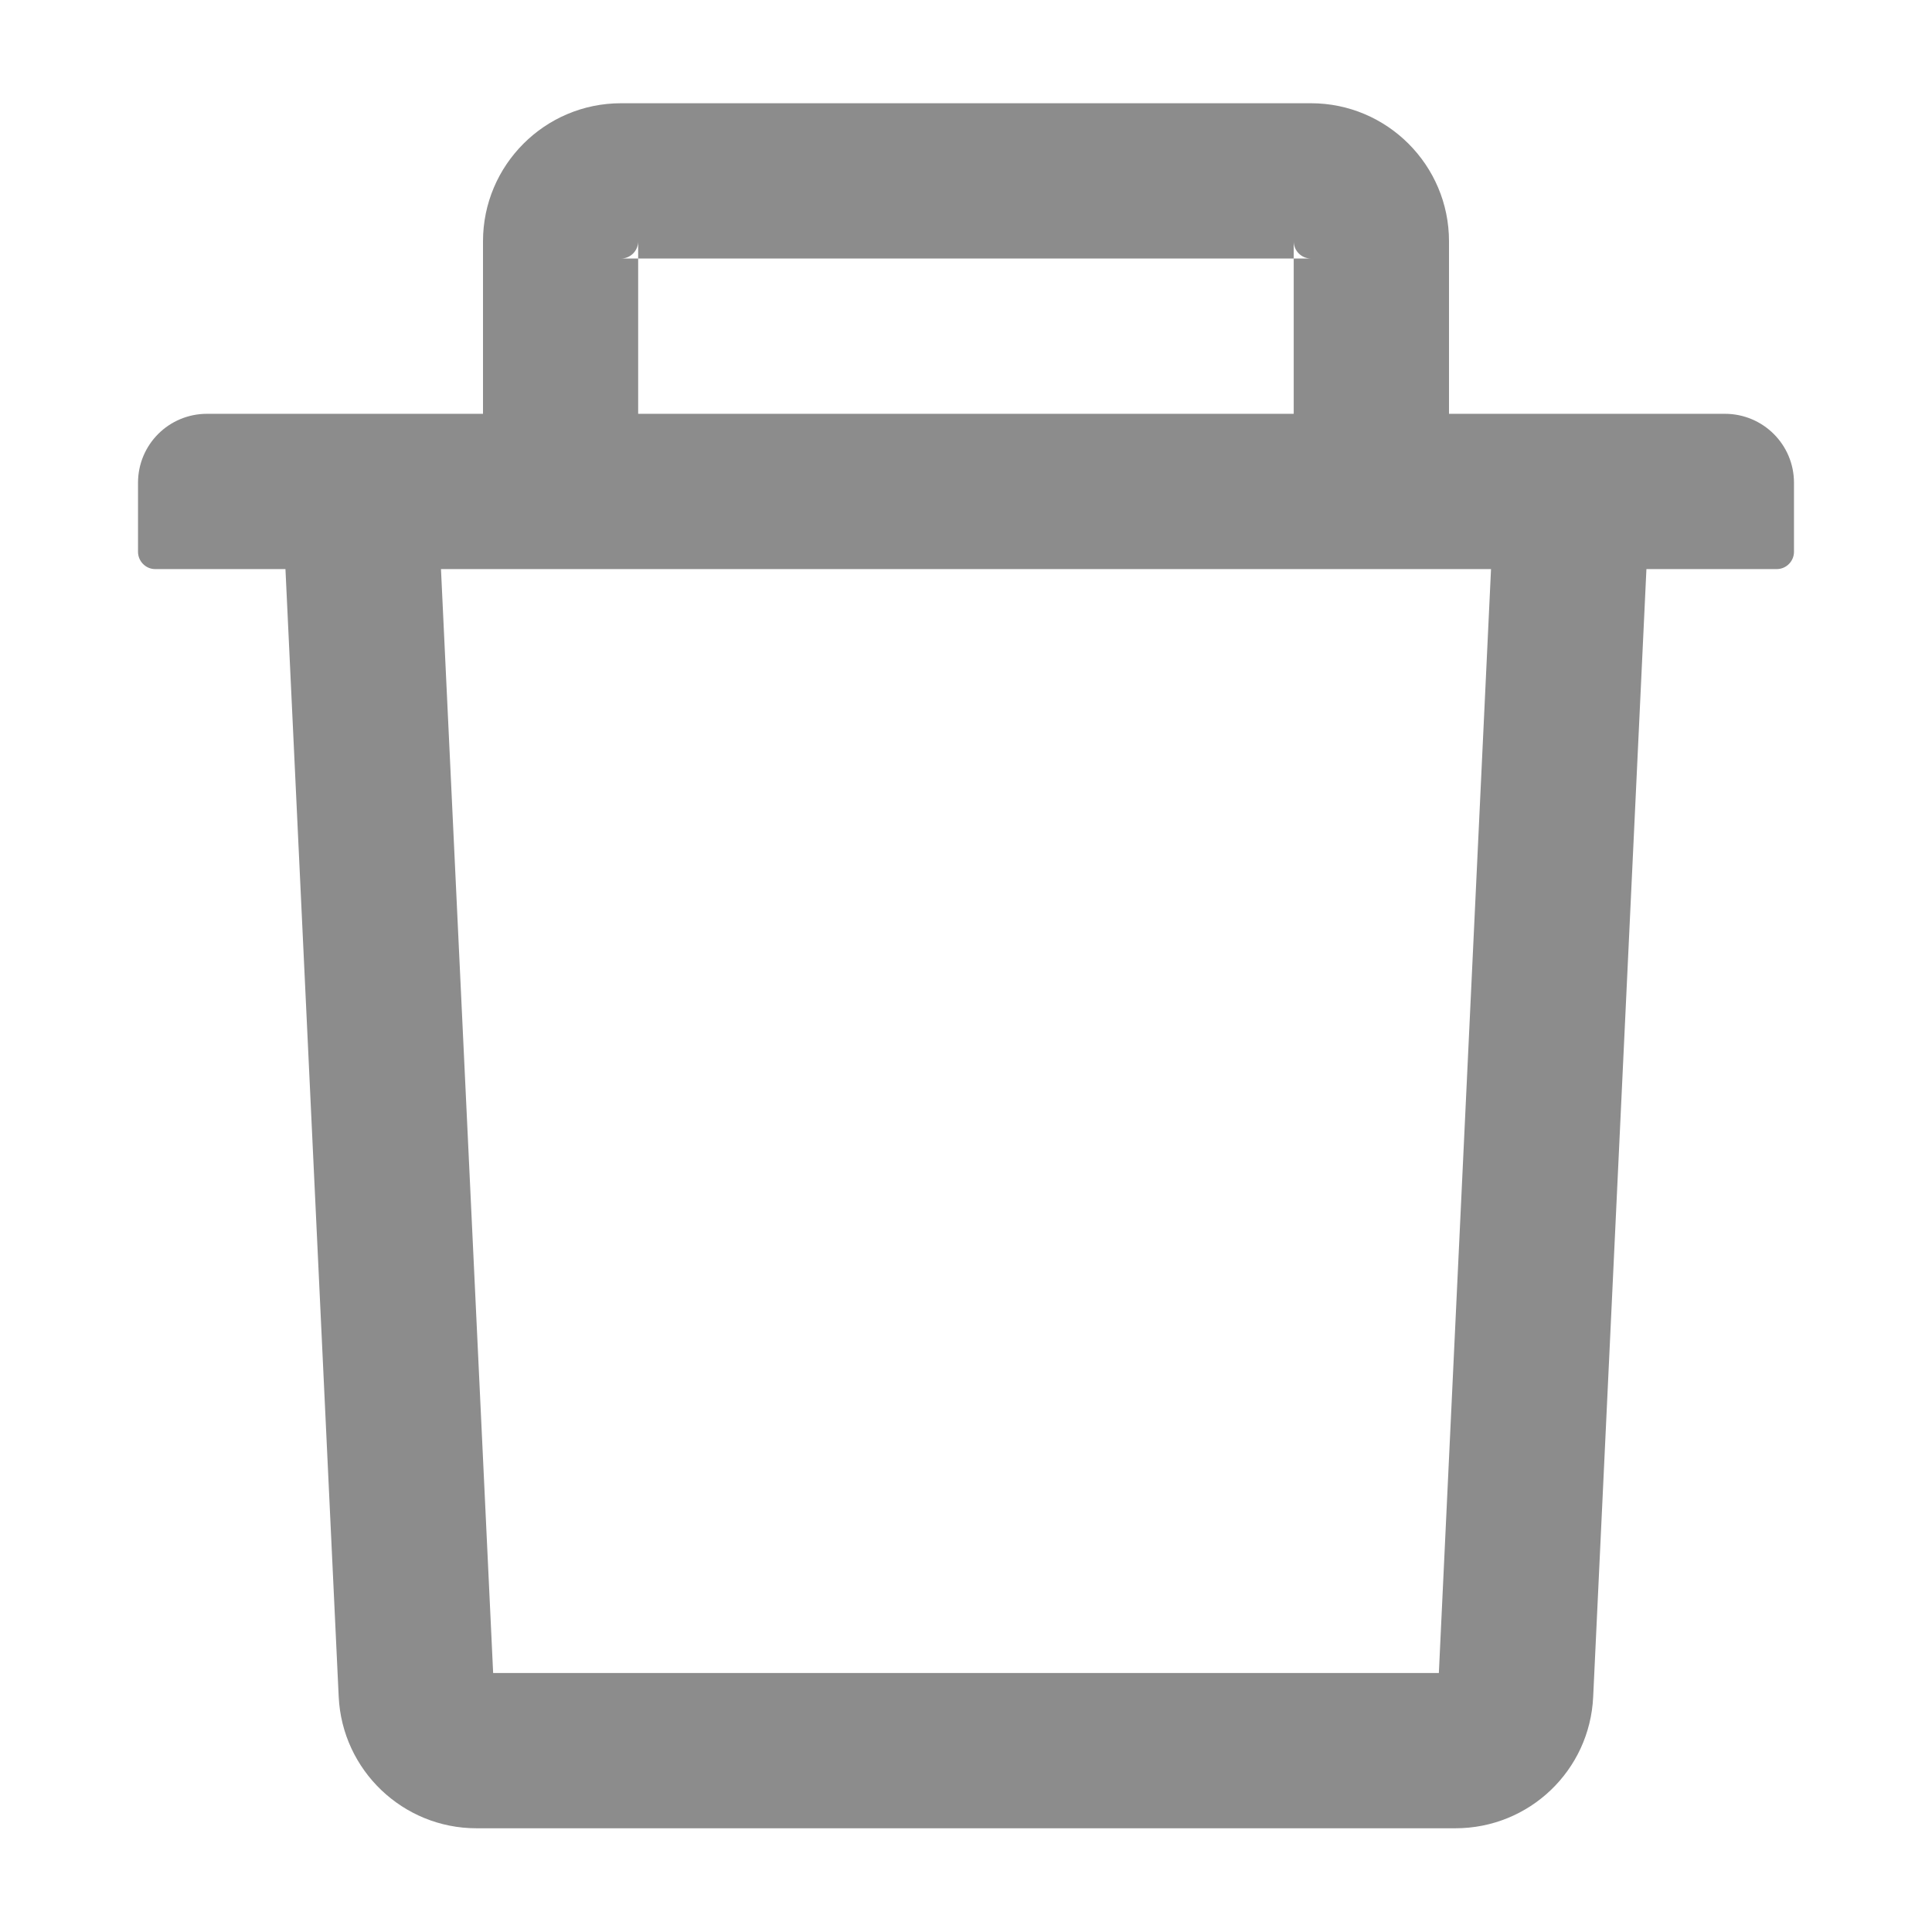
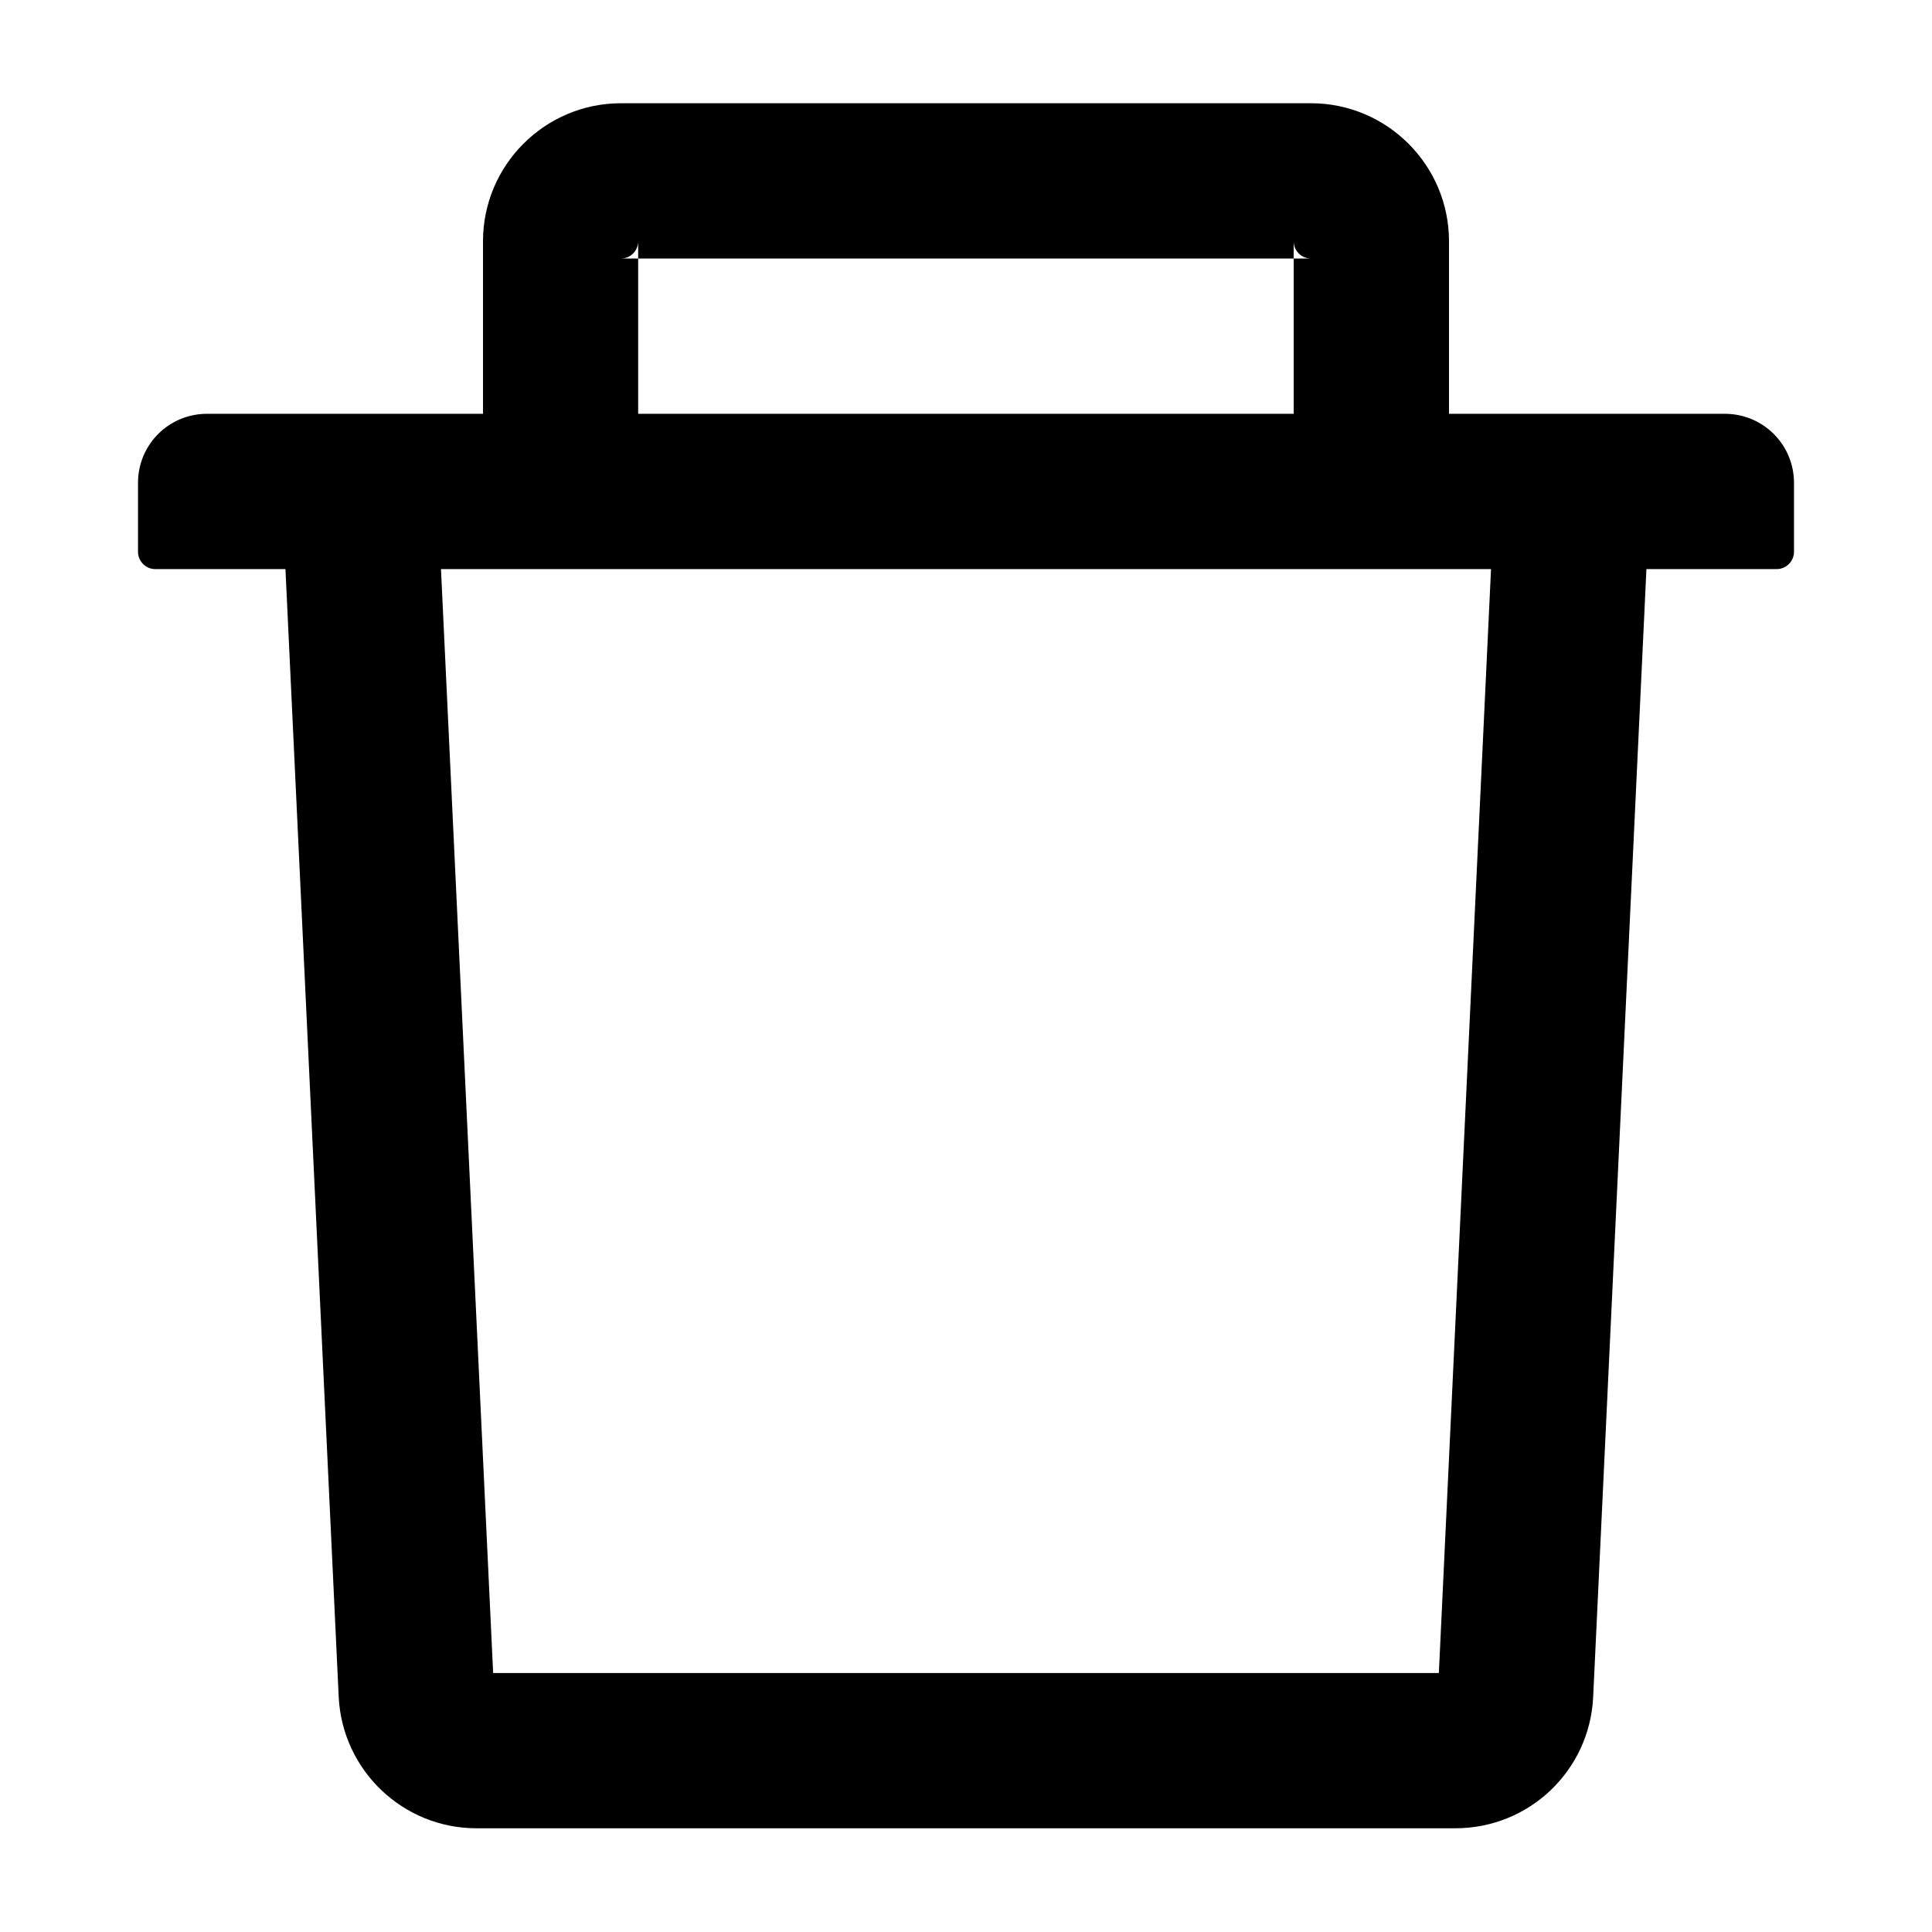
<svg xmlns="http://www.w3.org/2000/svg" width="16" height="16" viewBox="0 0 16 16" fill="none">
-   <path d="M5.285 2.141H5.143C5.221 2.141 5.285 2.077 5.285 1.998V2.141H10.714V1.998C10.714 2.077 10.778 2.141 10.857 2.141H10.714V3.427H12V1.998C12 1.368 11.487 0.855 10.857 0.855H5.143C4.512 0.855 4 1.368 4 1.998V3.427H5.285V2.141ZM14.285 3.427H1.714C1.398 3.427 1.143 3.682 1.143 3.998V4.57C1.143 4.648 1.207 4.713 1.285 4.713H2.364L2.805 14.052C2.834 14.661 3.337 15.141 3.946 15.141H12.053C12.664 15.141 13.166 14.663 13.194 14.052L13.635 4.713H14.714C14.793 4.713 14.857 4.648 14.857 4.57V3.998C14.857 3.682 14.601 3.427 14.285 3.427ZM11.916 13.855H4.084L3.652 4.713H12.348L11.916 13.855Z" fill="black" fill-opacity="0.45" />
+   <path d="M5.285 2.141H5.143C5.221 2.141 5.285 2.077 5.285 1.998V2.141H10.714V1.998C10.714 2.077 10.778 2.141 10.857 2.141H10.714V3.427H12V1.998C12 1.368 11.487 0.855 10.857 0.855H5.143C4.512 0.855 4 1.368 4 1.998V3.427H5.285V2.141ZM14.285 3.427H1.714C1.398 3.427 1.143 3.682 1.143 3.998V4.57C1.143 4.648 1.207 4.713 1.285 4.713H2.364L2.805 14.052C2.834 14.661 3.337 15.141 3.946 15.141H12.053C12.664 15.141 13.166 14.663 13.194 14.052L13.635 4.713H14.714C14.793 4.713 14.857 4.648 14.857 4.57V3.998C14.857 3.682 14.601 3.427 14.285 3.427ZM11.916 13.855H4.084L3.652 4.713H12.348L11.916 13.855Z" fill="black" fill-opacity="1" />
</svg>
